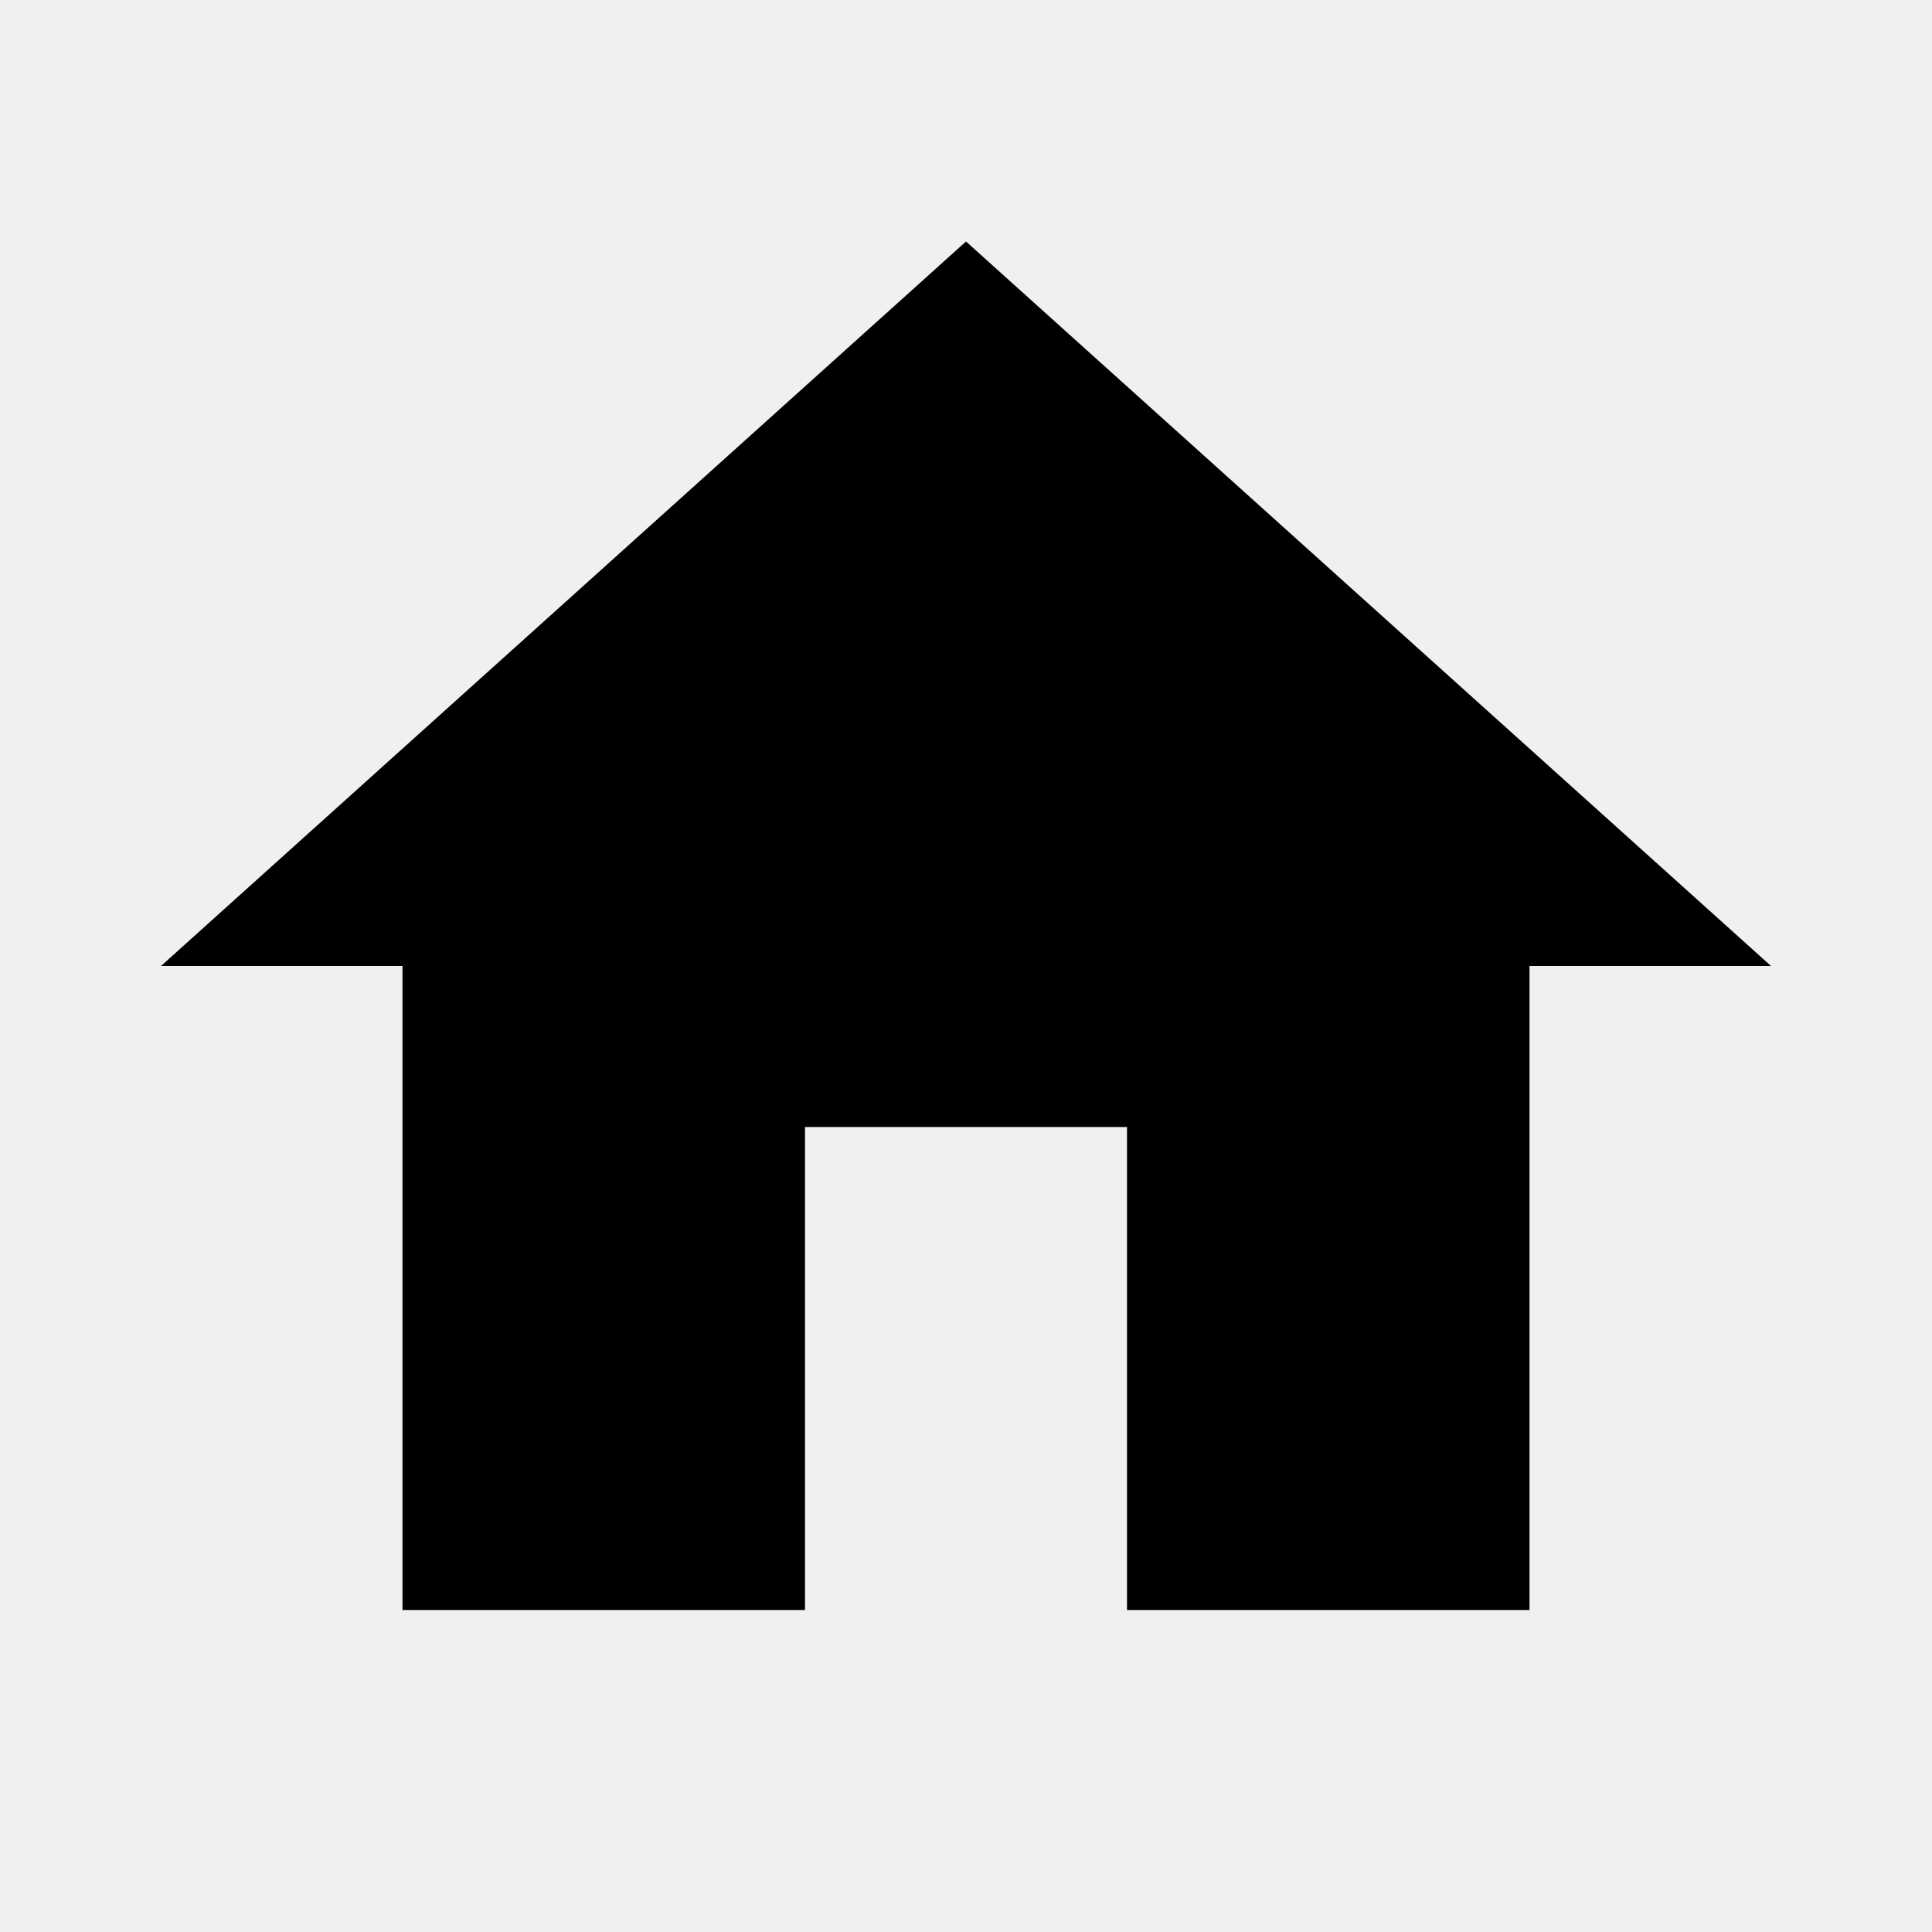
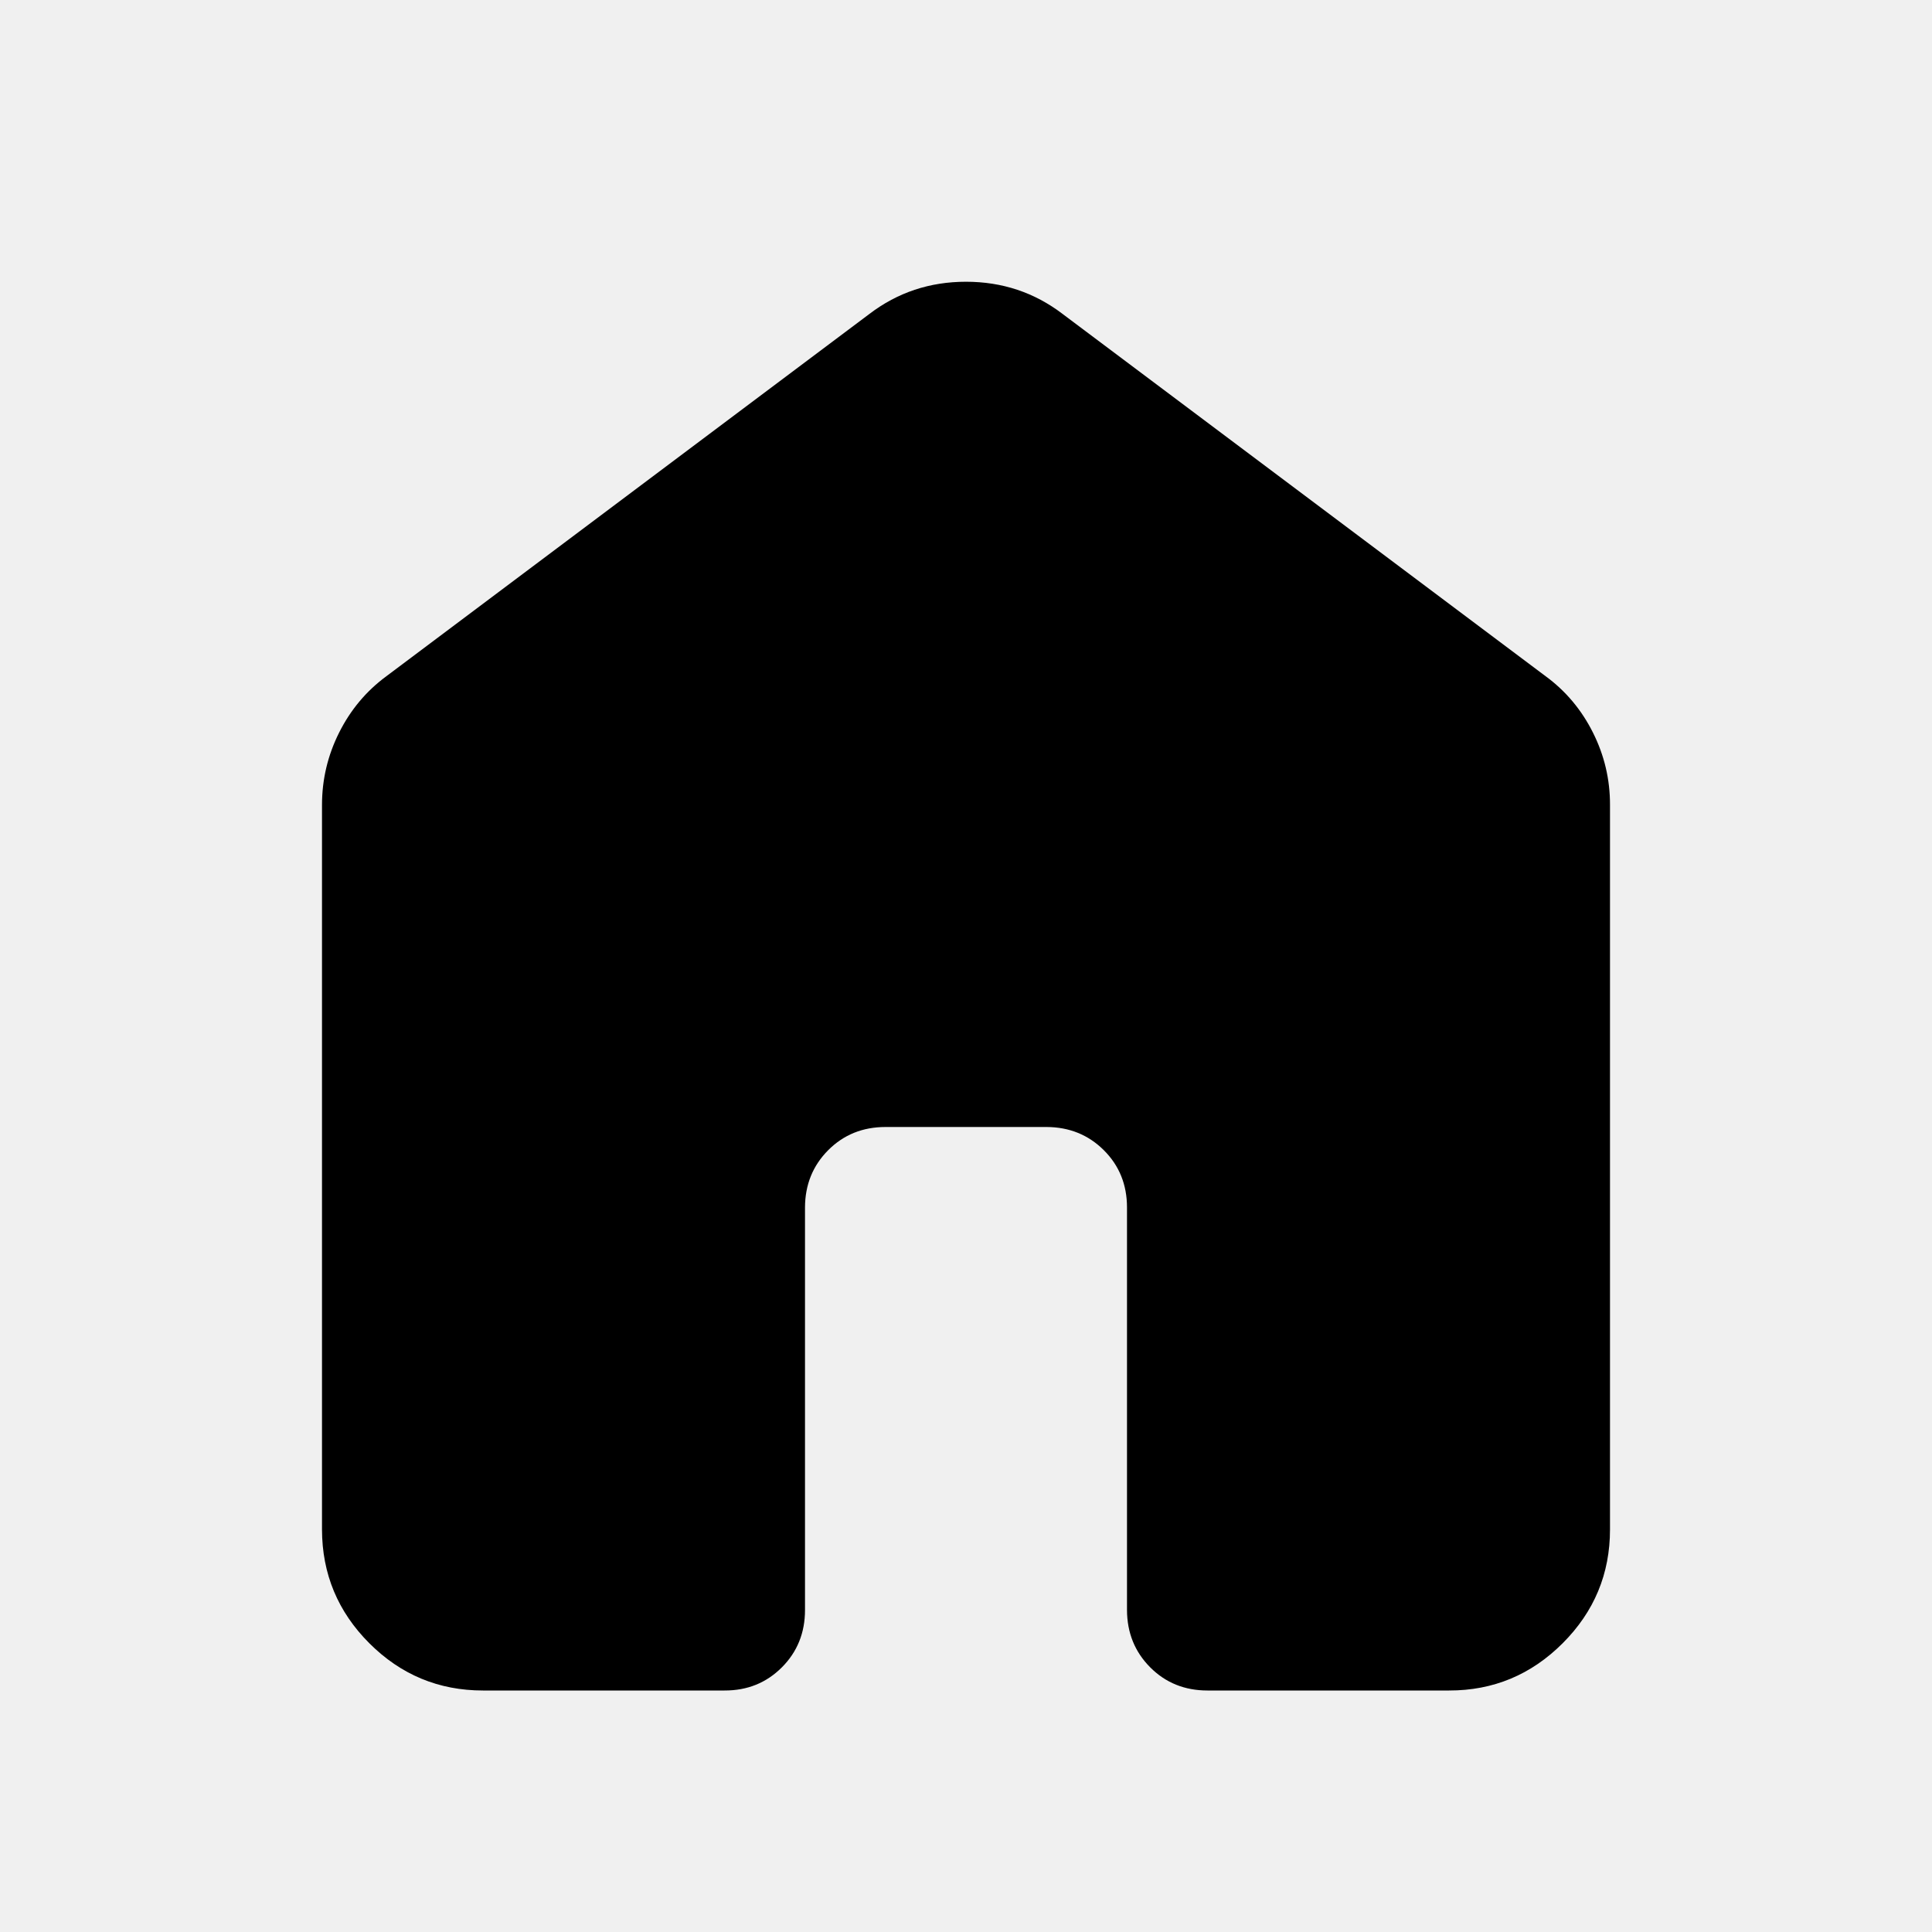
- <svg xmlns="http://www.w3.org/2000/svg" width="36" height="36" viewBox="0 0 36 36" fill="none">
-   <g clip-path="url(#clip0_333_147)">
-     <path d="M15 30V21H21V30H28.5V18H33L18 4.5L3 18H7.5V30H15Z" fill="currentColor" />
-   </g>
-   <defs>
-     <clipPath id="clip0_333_147">
-       <rect width="36" height="36" fill="white" />
-     </clipPath>
-   </defs>
+ <svg xmlns="http://www.w3.org/2000/svg" width="24" height="24" viewBox="0 0 24 24" fill="none">
+   <path d="M4 19V10C4 9.683 4.071 9.383 4.213 9.1C4.355 8.817 4.551 8.583 4.8 8.4L10.8 3.9C11.15 3.633 11.55 3.5 12 3.5C12.45 3.5 12.85 3.633 13.2 3.9L19.2 8.4C19.45 8.583 19.646 8.817 19.788 9.1C19.93 9.383 20.001 9.683 20 10V19C20 19.55 19.804 20.021 19.412 20.413C19.02 20.805 18.549 21.001 18 21H15C14.717 21 14.479 20.904 14.288 20.712C14.097 20.52 14.001 20.283 14 20V15C14 14.717 13.904 14.479 13.712 14.288C13.52 14.097 13.283 14.001 13 14H11C10.717 14 10.479 14.096 10.288 14.288C10.097 14.48 10.001 14.717 10 15V20C10 20.283 9.904 20.521 9.712 20.713C9.52 20.905 9.283 21.001 9 21H6C5.45 21 4.979 20.804 4.588 20.413C4.197 20.022 4.001 19.551 4 19Z" fill="currentColor" />
</svg>
